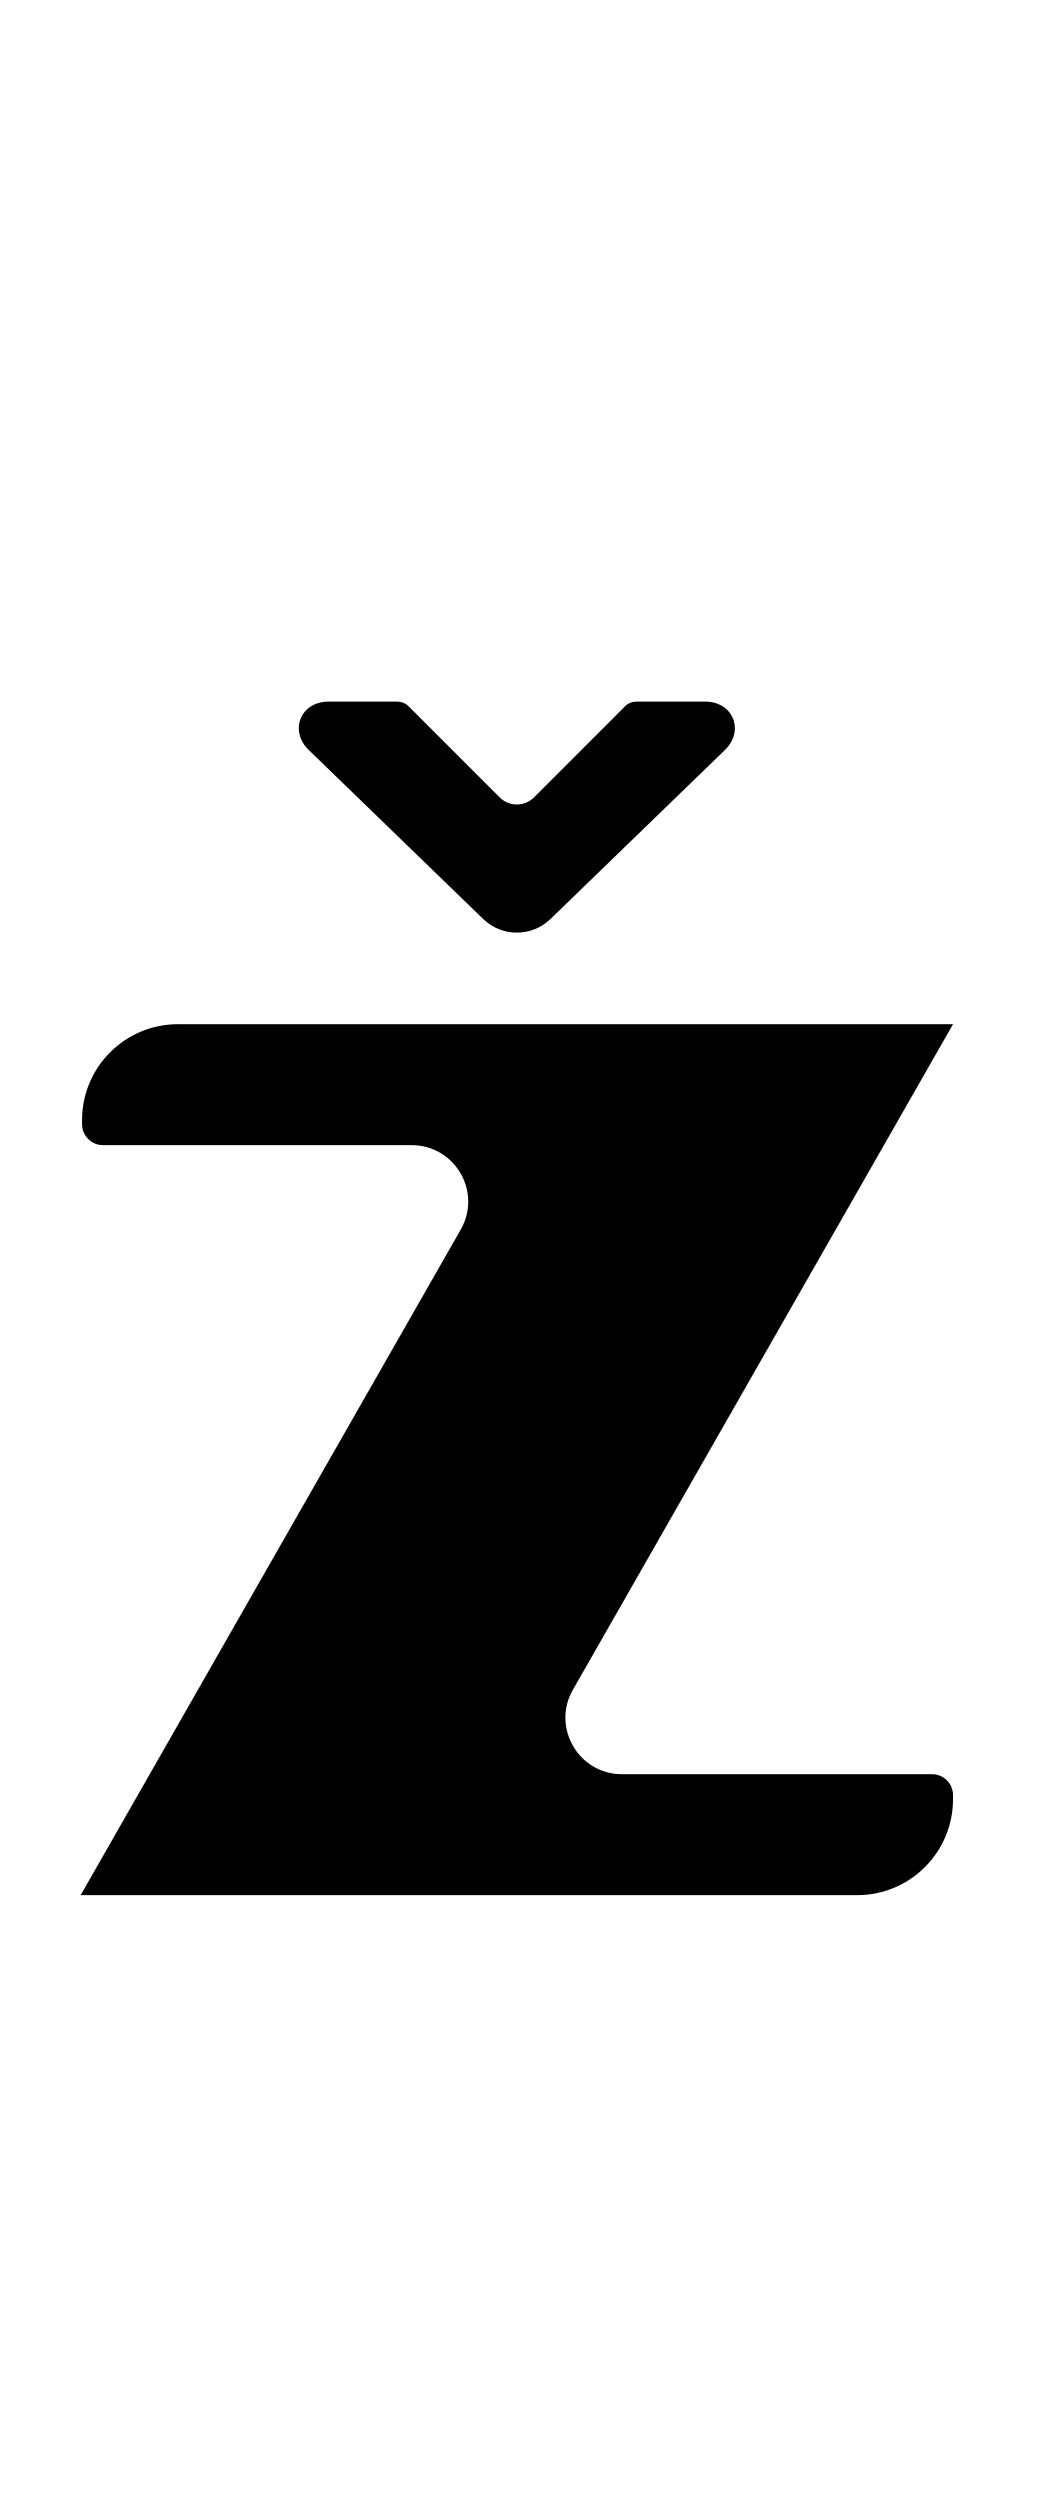
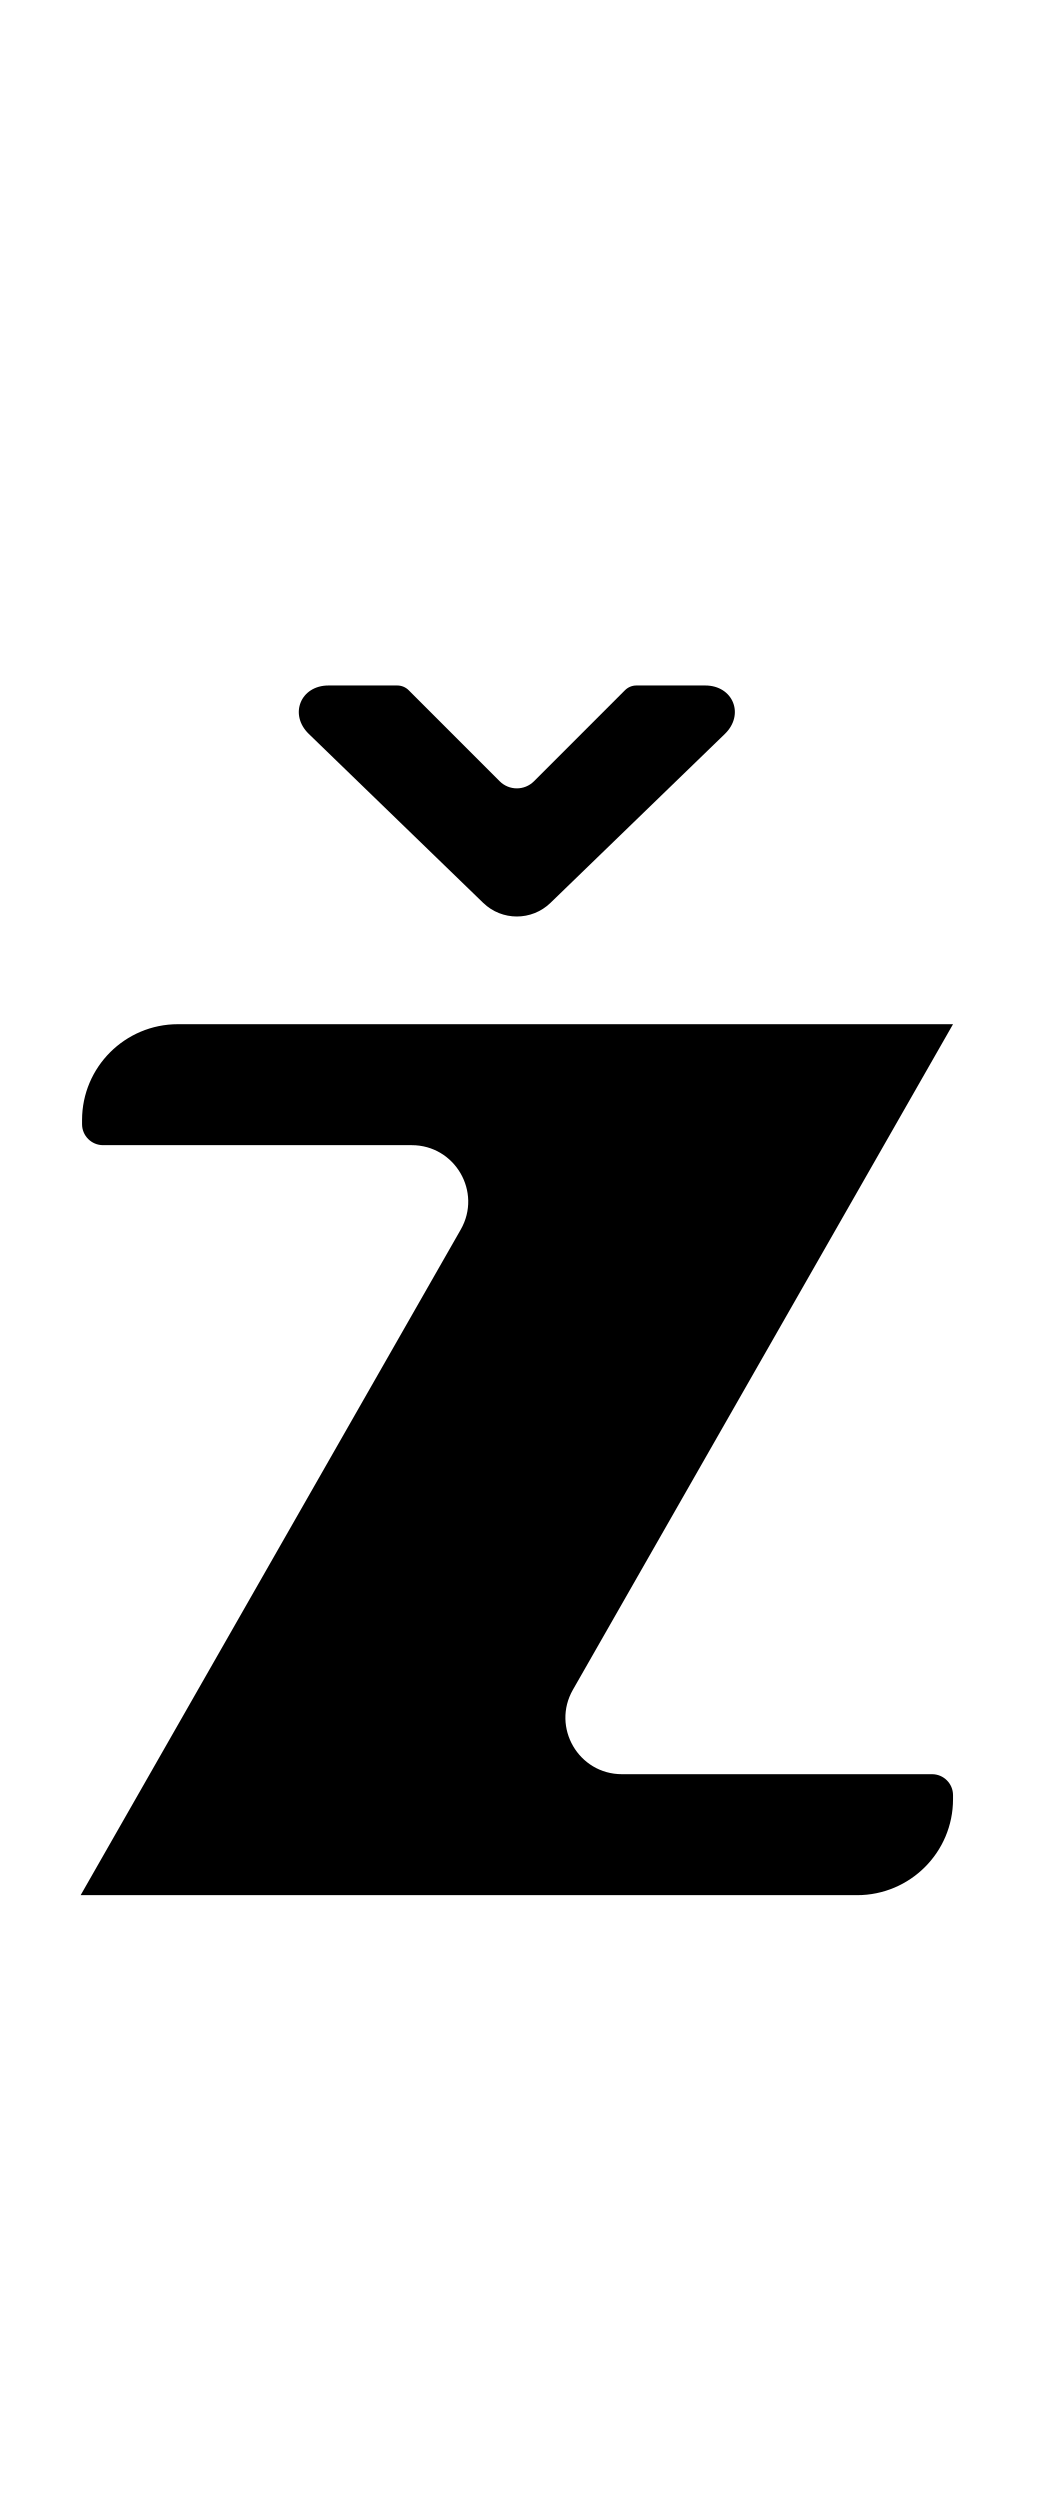
<svg xmlns="http://www.w3.org/2000/svg" width="257" height="620" viewBox="0 0 257 620">
-   <path id="zcaron" d="M 142.08 419.06 L 236.35 254.00 L 44.13 254.00 C 31.00 254.00 20.35 264.65 20.35 277.78 L 20.35 278.80 C 20.35 281.67 22.68 284.00 25.55 284.00 L 102.10 284.00 C 112.85 284.00 119.59 295.61 114.26 304.94 L 20.00 470.00 L 212.57 470.00 C 225.70 470.00 236.35 459.35 236.35 446.22 L 236.35 445.20 C 236.35 442.33 234.02 440.00 231.15 440.00 L 154.24 440.00 C 143.49 440.00 136.75 428.39 142.08 419.06 Z M 119.83 227.91 C 124.48 232.42 131.87 232.42 136.52 227.91 L 179.76 186.02 C 184.73 181.21 181.81 174.00 174.90 174.00 L 157.83 174.00 C 156.77 174.00 155.75 174.42 155.00 175.17 L 132.42 197.76 C 130.07 200.10 126.28 200.10 123.93 197.76 L 101.35 175.17 C 100.60 174.42 99.58 174.00 98.52 174.00 L 81.46 174.00 C 74.54 174.00 71.62 181.21 76.59 186.02 L 119.83 227.91 Z" fill="#000000" fill-rule="nonzero" />
+   <path id="zcaron" d="M 142.08 419.06 L 236.35 254.00 L 44.13 254.00 C 31.00 254.00 20.35 264.65 20.35 277.78 L 20.35 278.80 C 20.35 281.67 22.68 284.00 25.55 284.00 L 102.10 284.00 C 112.85 284.00 119.59 295.61 114.26 304.94 L 20.00 470.00 L 212.57 470.00 C 225.70 470.00 236.35 459.35 236.35 446.22 L 236.35 445.20 C 236.35 442.33 234.02 440.00 231.15 440.00 L 154.24 440.00 C 143.49 440.00 136.75 428.39 142.08 419.06 Z M 119.83 223.91 C 124.48 228.42 131.87 228.42 136.52 223.91 L 179.76 182.02 C 184.73 177.21 181.81 170.00 174.90 170.00 L 157.83 170.00 C 156.77 170.00 155.75 170.42 155.00 171.17 L 132.42 193.76 C 130.07 196.10 126.28 196.10 123.93 193.76 L 101.35 171.17 C 100.60 170.42 99.58 170.00 98.52 170.00 L 81.46 170.00 C 74.54 170.00 71.62 177.21 76.59 182.02 L 119.83 223.91 Z" fill="#000000" fill-rule="nonzero" />
</svg>
